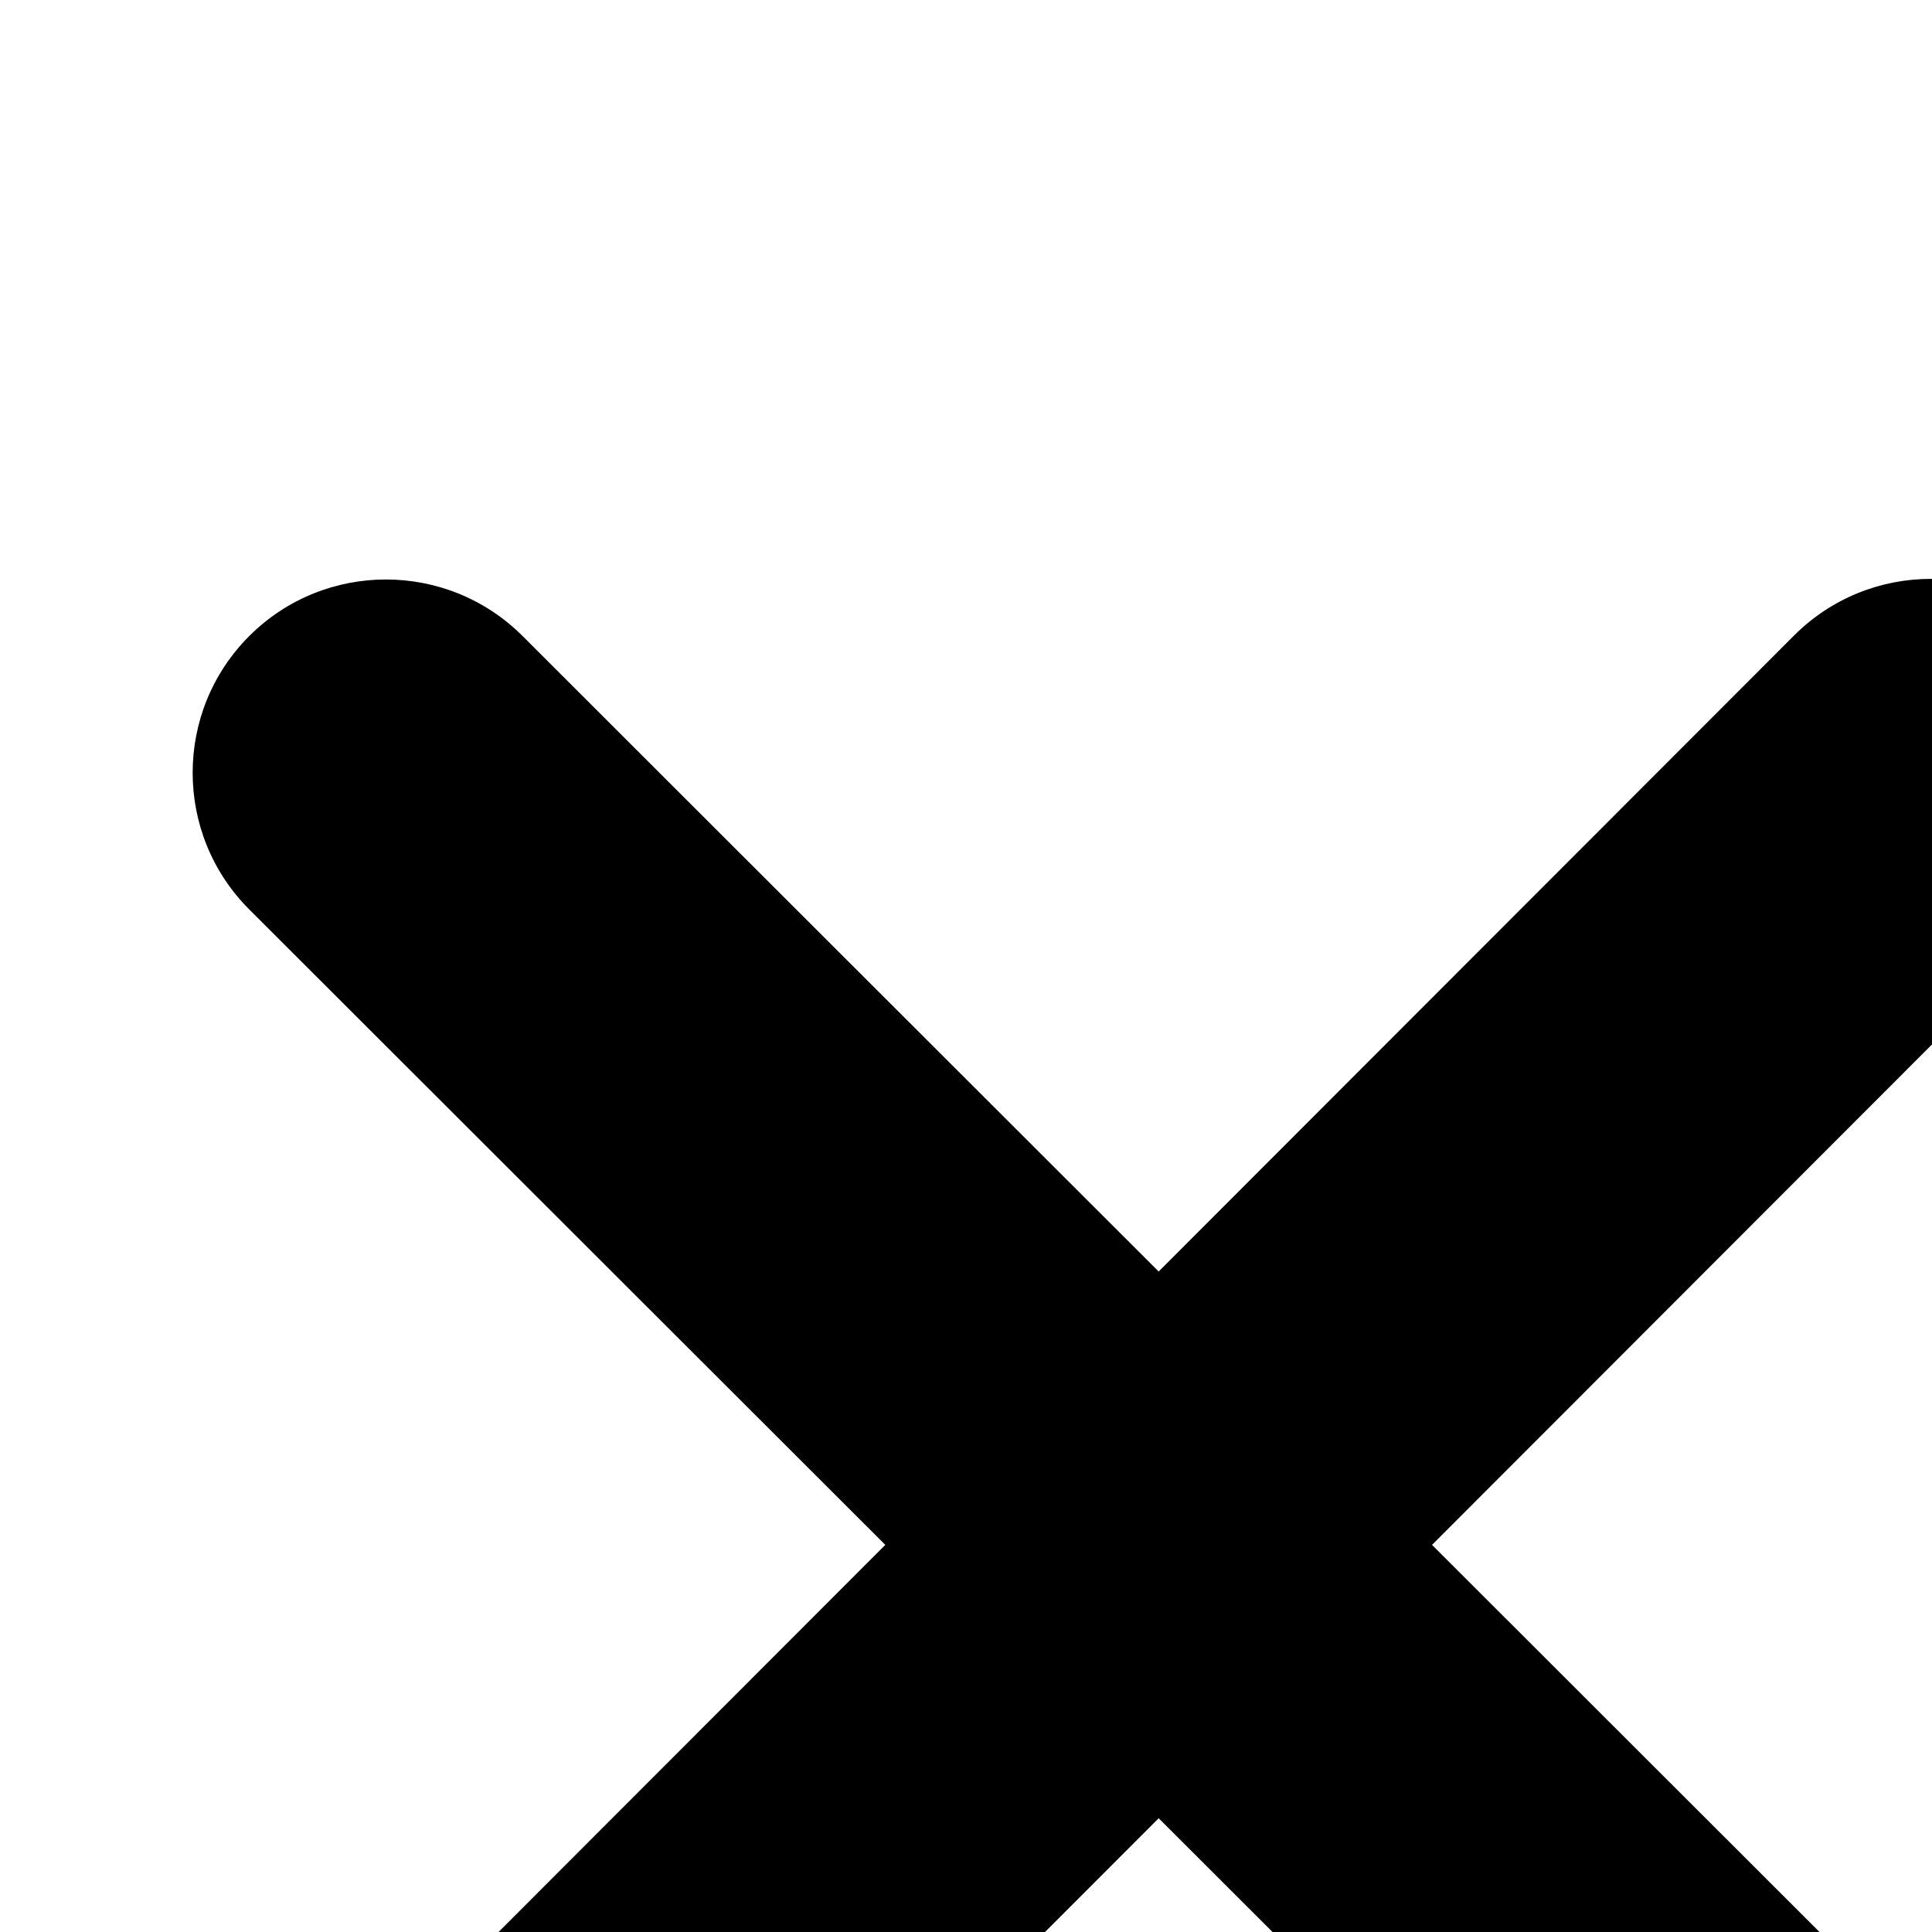
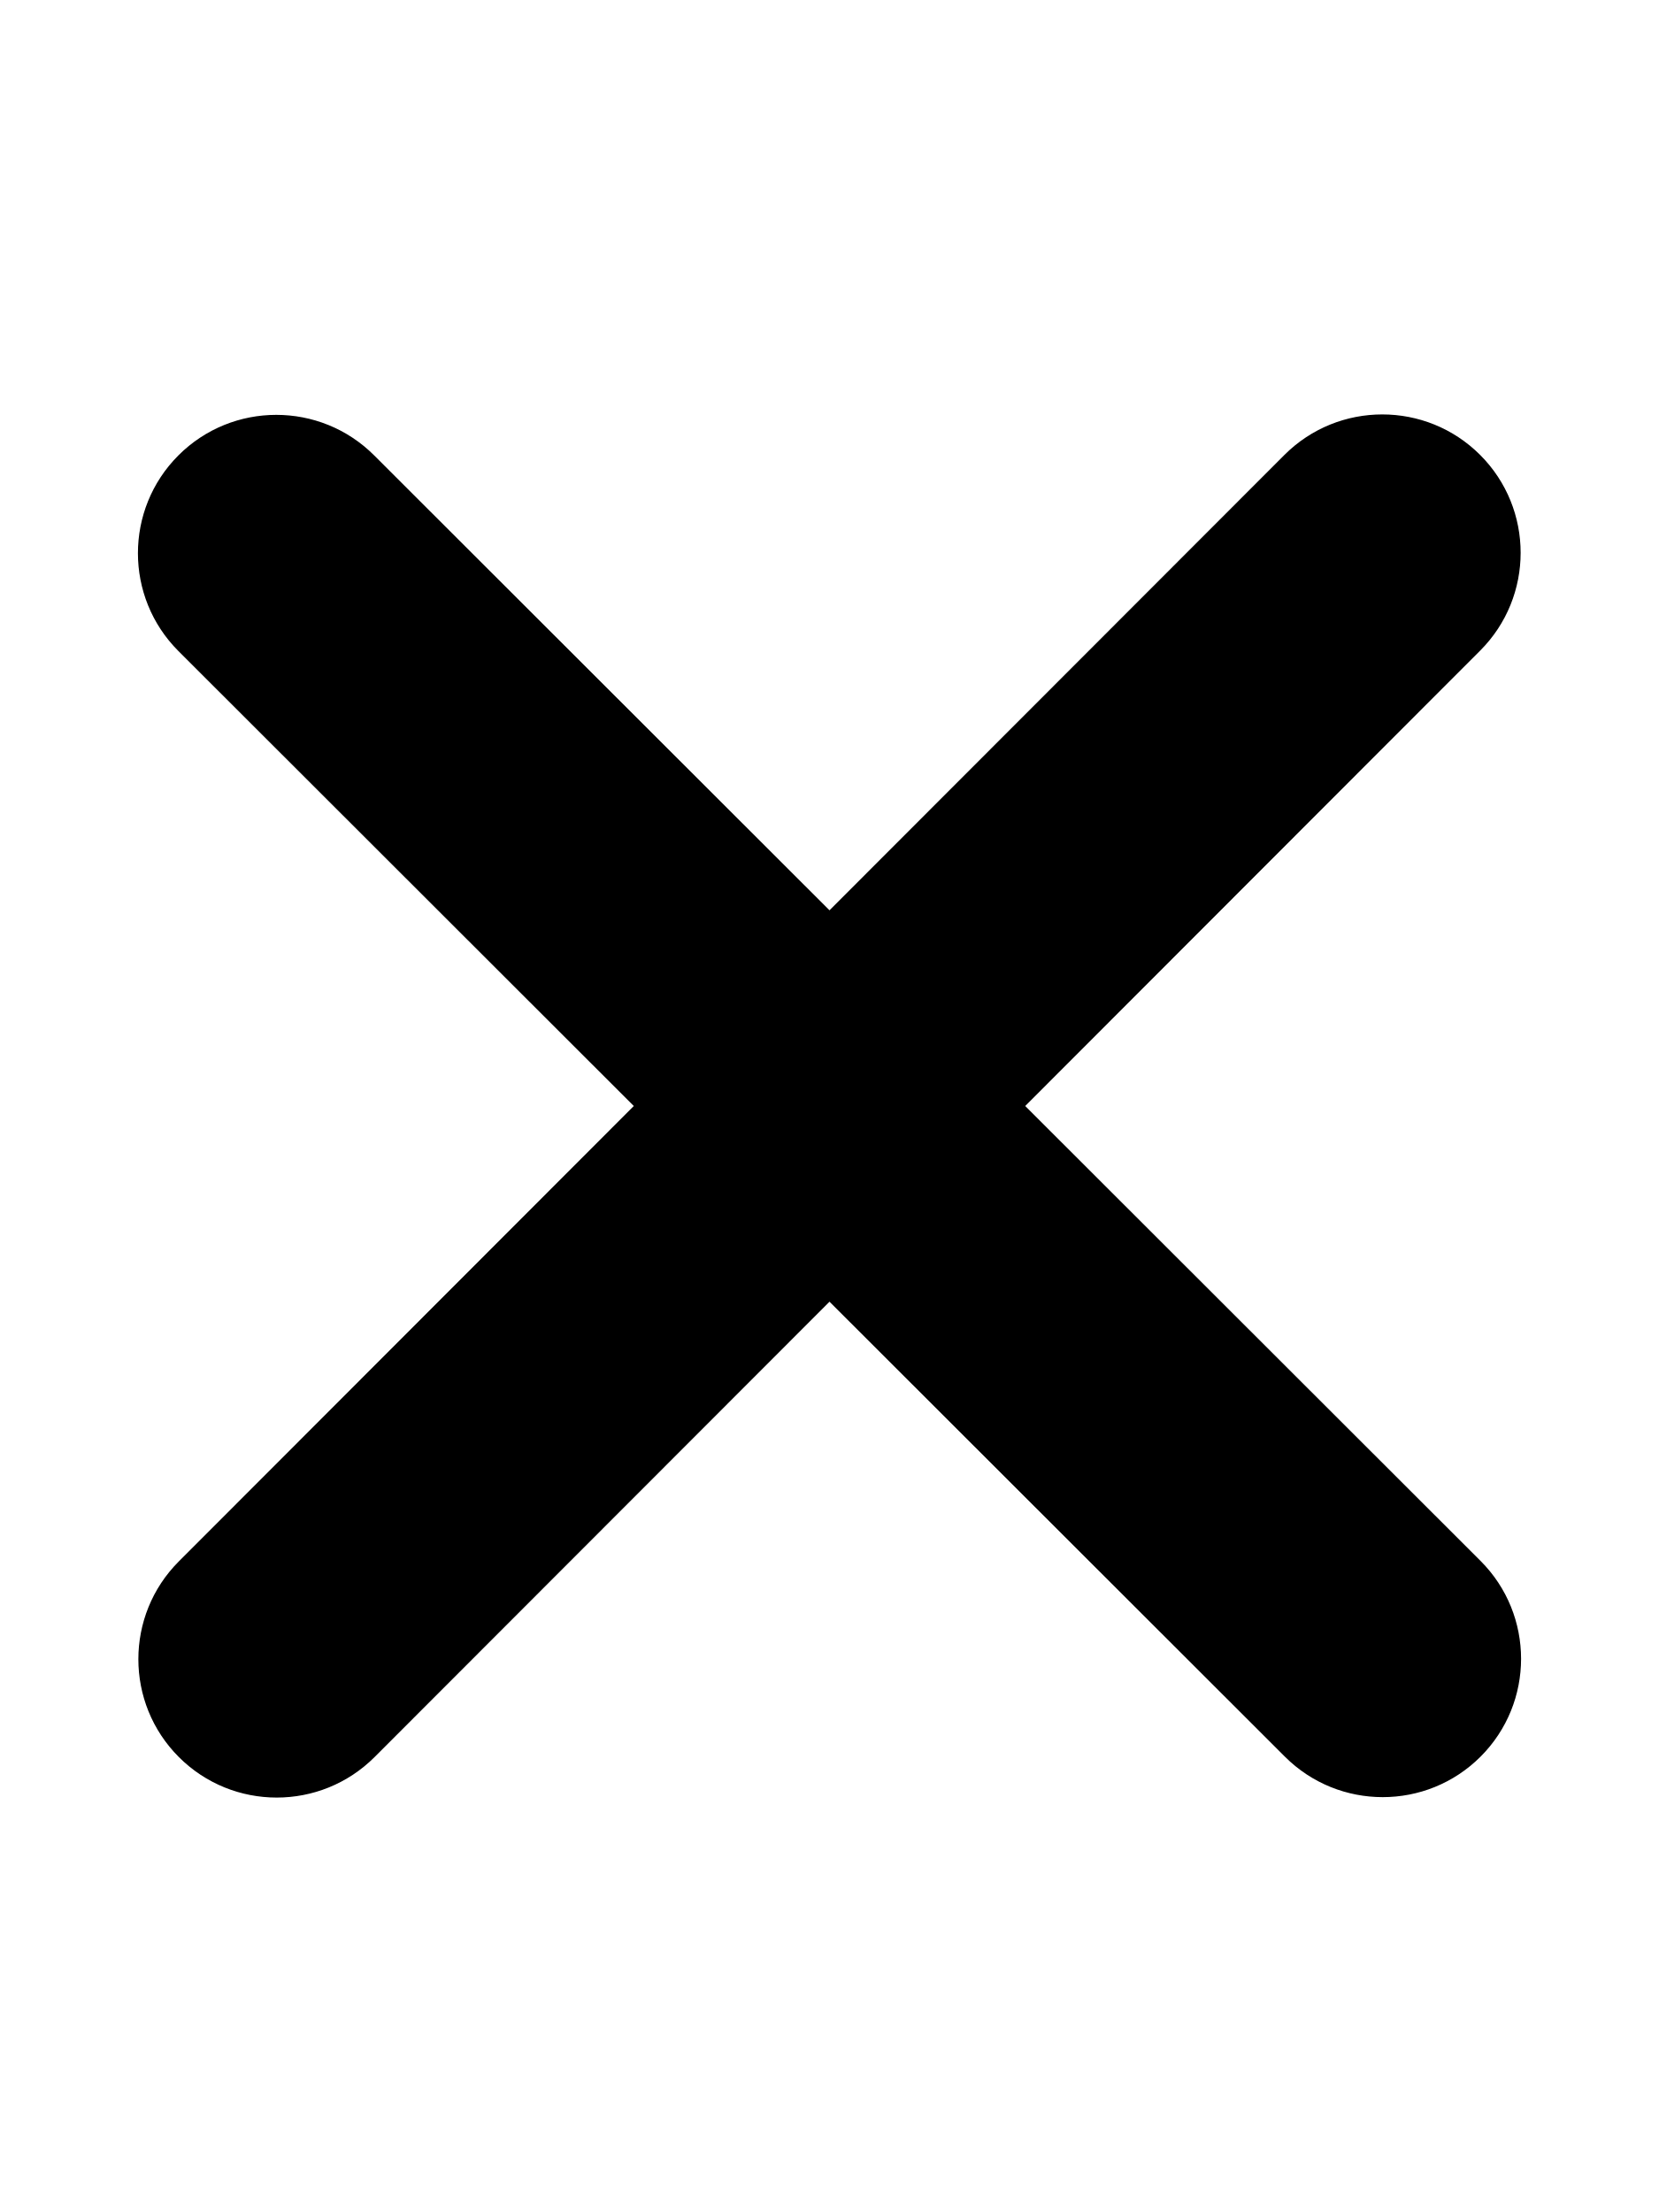
- <svg xmlns="http://www.w3.org/2000/svg">
+ <svg xmlns="http://www.w3.org/2000/svg" viewBox="0 0 384 512">
  <path fill="#000000" d="M342.6 150.6c12.5-12.5 12.5-32.8 0-45.3s-32.8-12.5-45.3 0L192 210.7 86.6 105.4c-12.5-12.5-32.8-12.5-45.3 0s-12.5 32.8 0 45.3L146.7 256 41.4 361.4c-12.5 12.5-12.5 32.8 0 45.3s32.8 12.5 45.3 0L192 301.3 297.4 406.6c12.5 12.5 32.8 12.5 45.3 0s12.5-32.8 0-45.3L237.3 256 342.6 150.6z" />
</svg>
